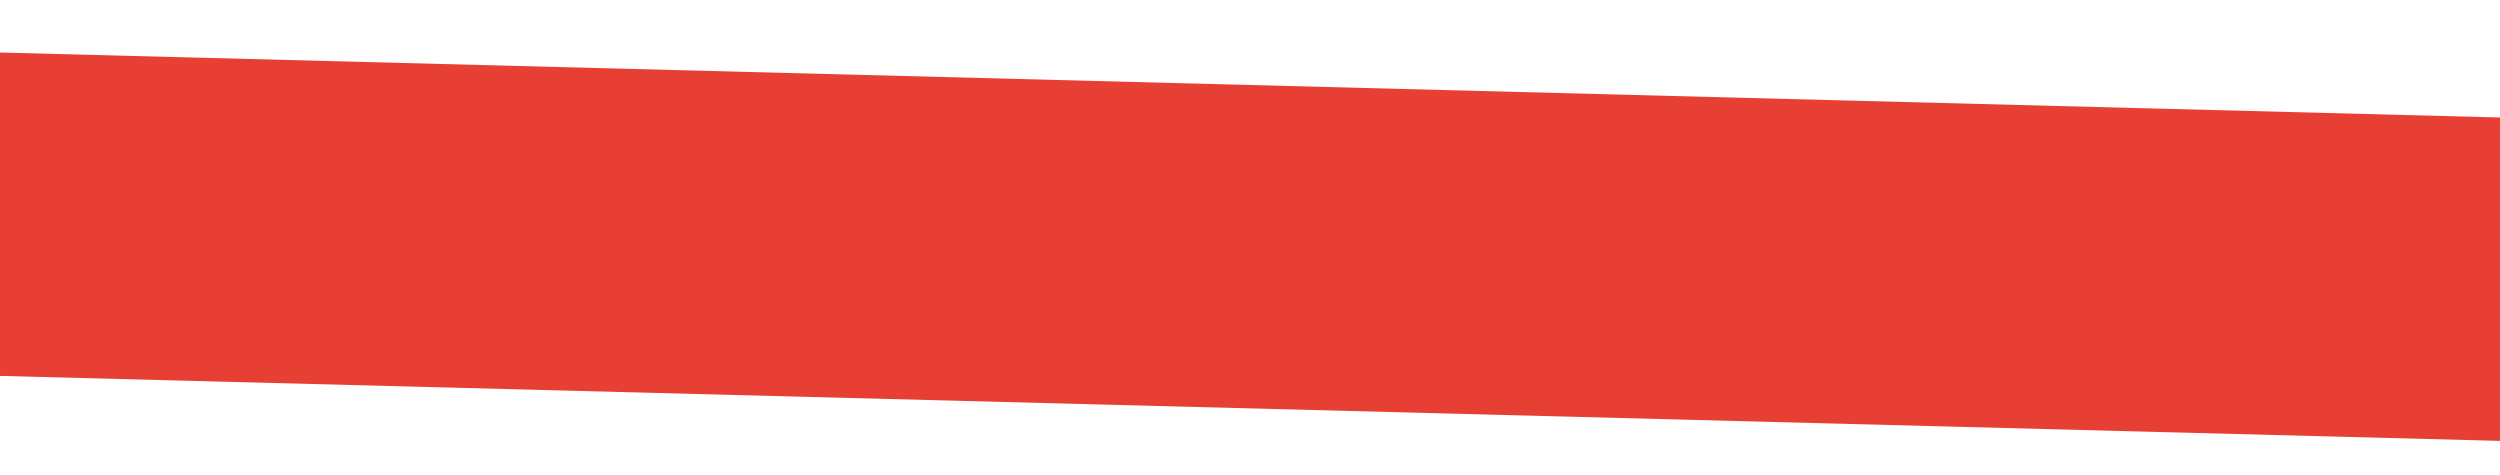
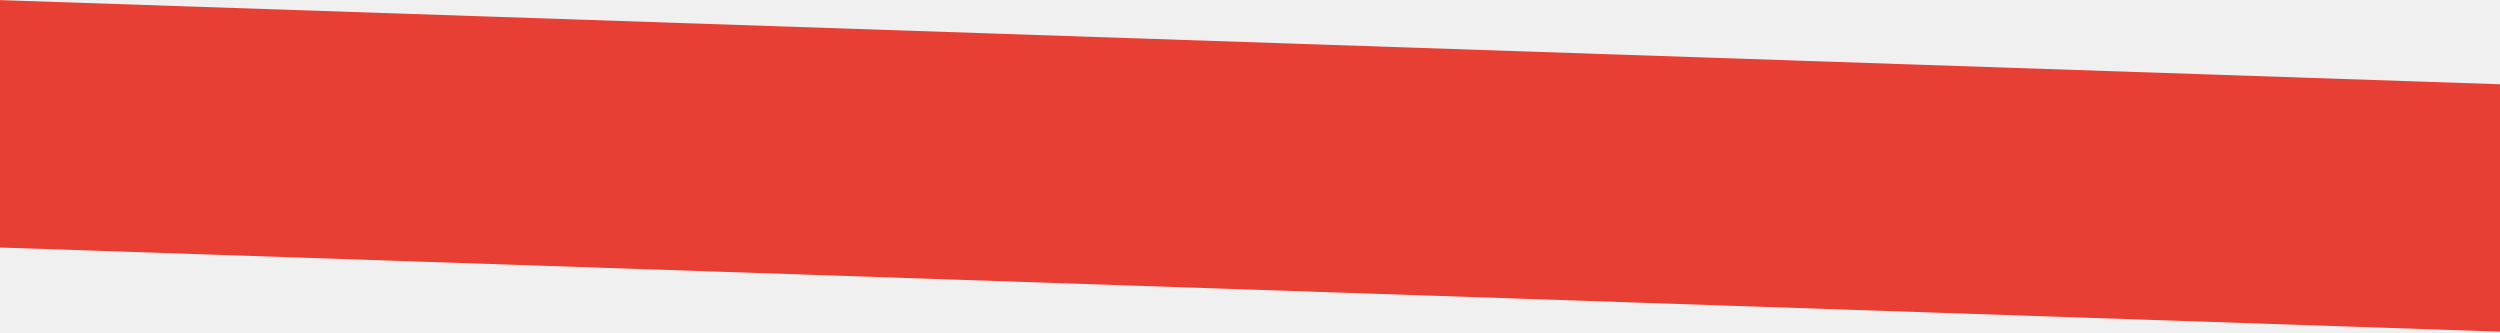
- <svg xmlns="http://www.w3.org/2000/svg" width="580" height="110">
+ <svg xmlns="http://www.w3.org/2000/svg" width="910" height="121">
  <g>
-   </g>
-   <g>
-     <rect fill="#ffffff" id="canvas_background" height="112" width="582" y="-1" x="-1" />
+     <rect fill="none" id="canvas_background" height="123" width="912" y="-1" x="-1" />
    <g display="none" overflow="visible" y="0" x="0" height="100%" width="100%" id="canvasGrid">
      <rect fill="url(#gridpattern)" stroke-width="0" y="0" x="0" height="100%" width="100%" />
    </g>
-     <line transform="rotate(-3.884353 298.5,57.45312) " stroke="#e73f33" stroke-linecap="undefined" stroke-linejoin="undefined" id="svg_1" y2="87.453" x2="617.5" y1="27.453" x1="-20.5" stroke-width="75" fill="none" />
+   </g>
+   <g>
+     <line stroke-linecap="null" stroke-linejoin="null" id="svg_6" y2="76" x2="919" y1="45" x1="-2" stroke-width="90" stroke="#e73f33" fill="none" />
  </g>
</svg>
